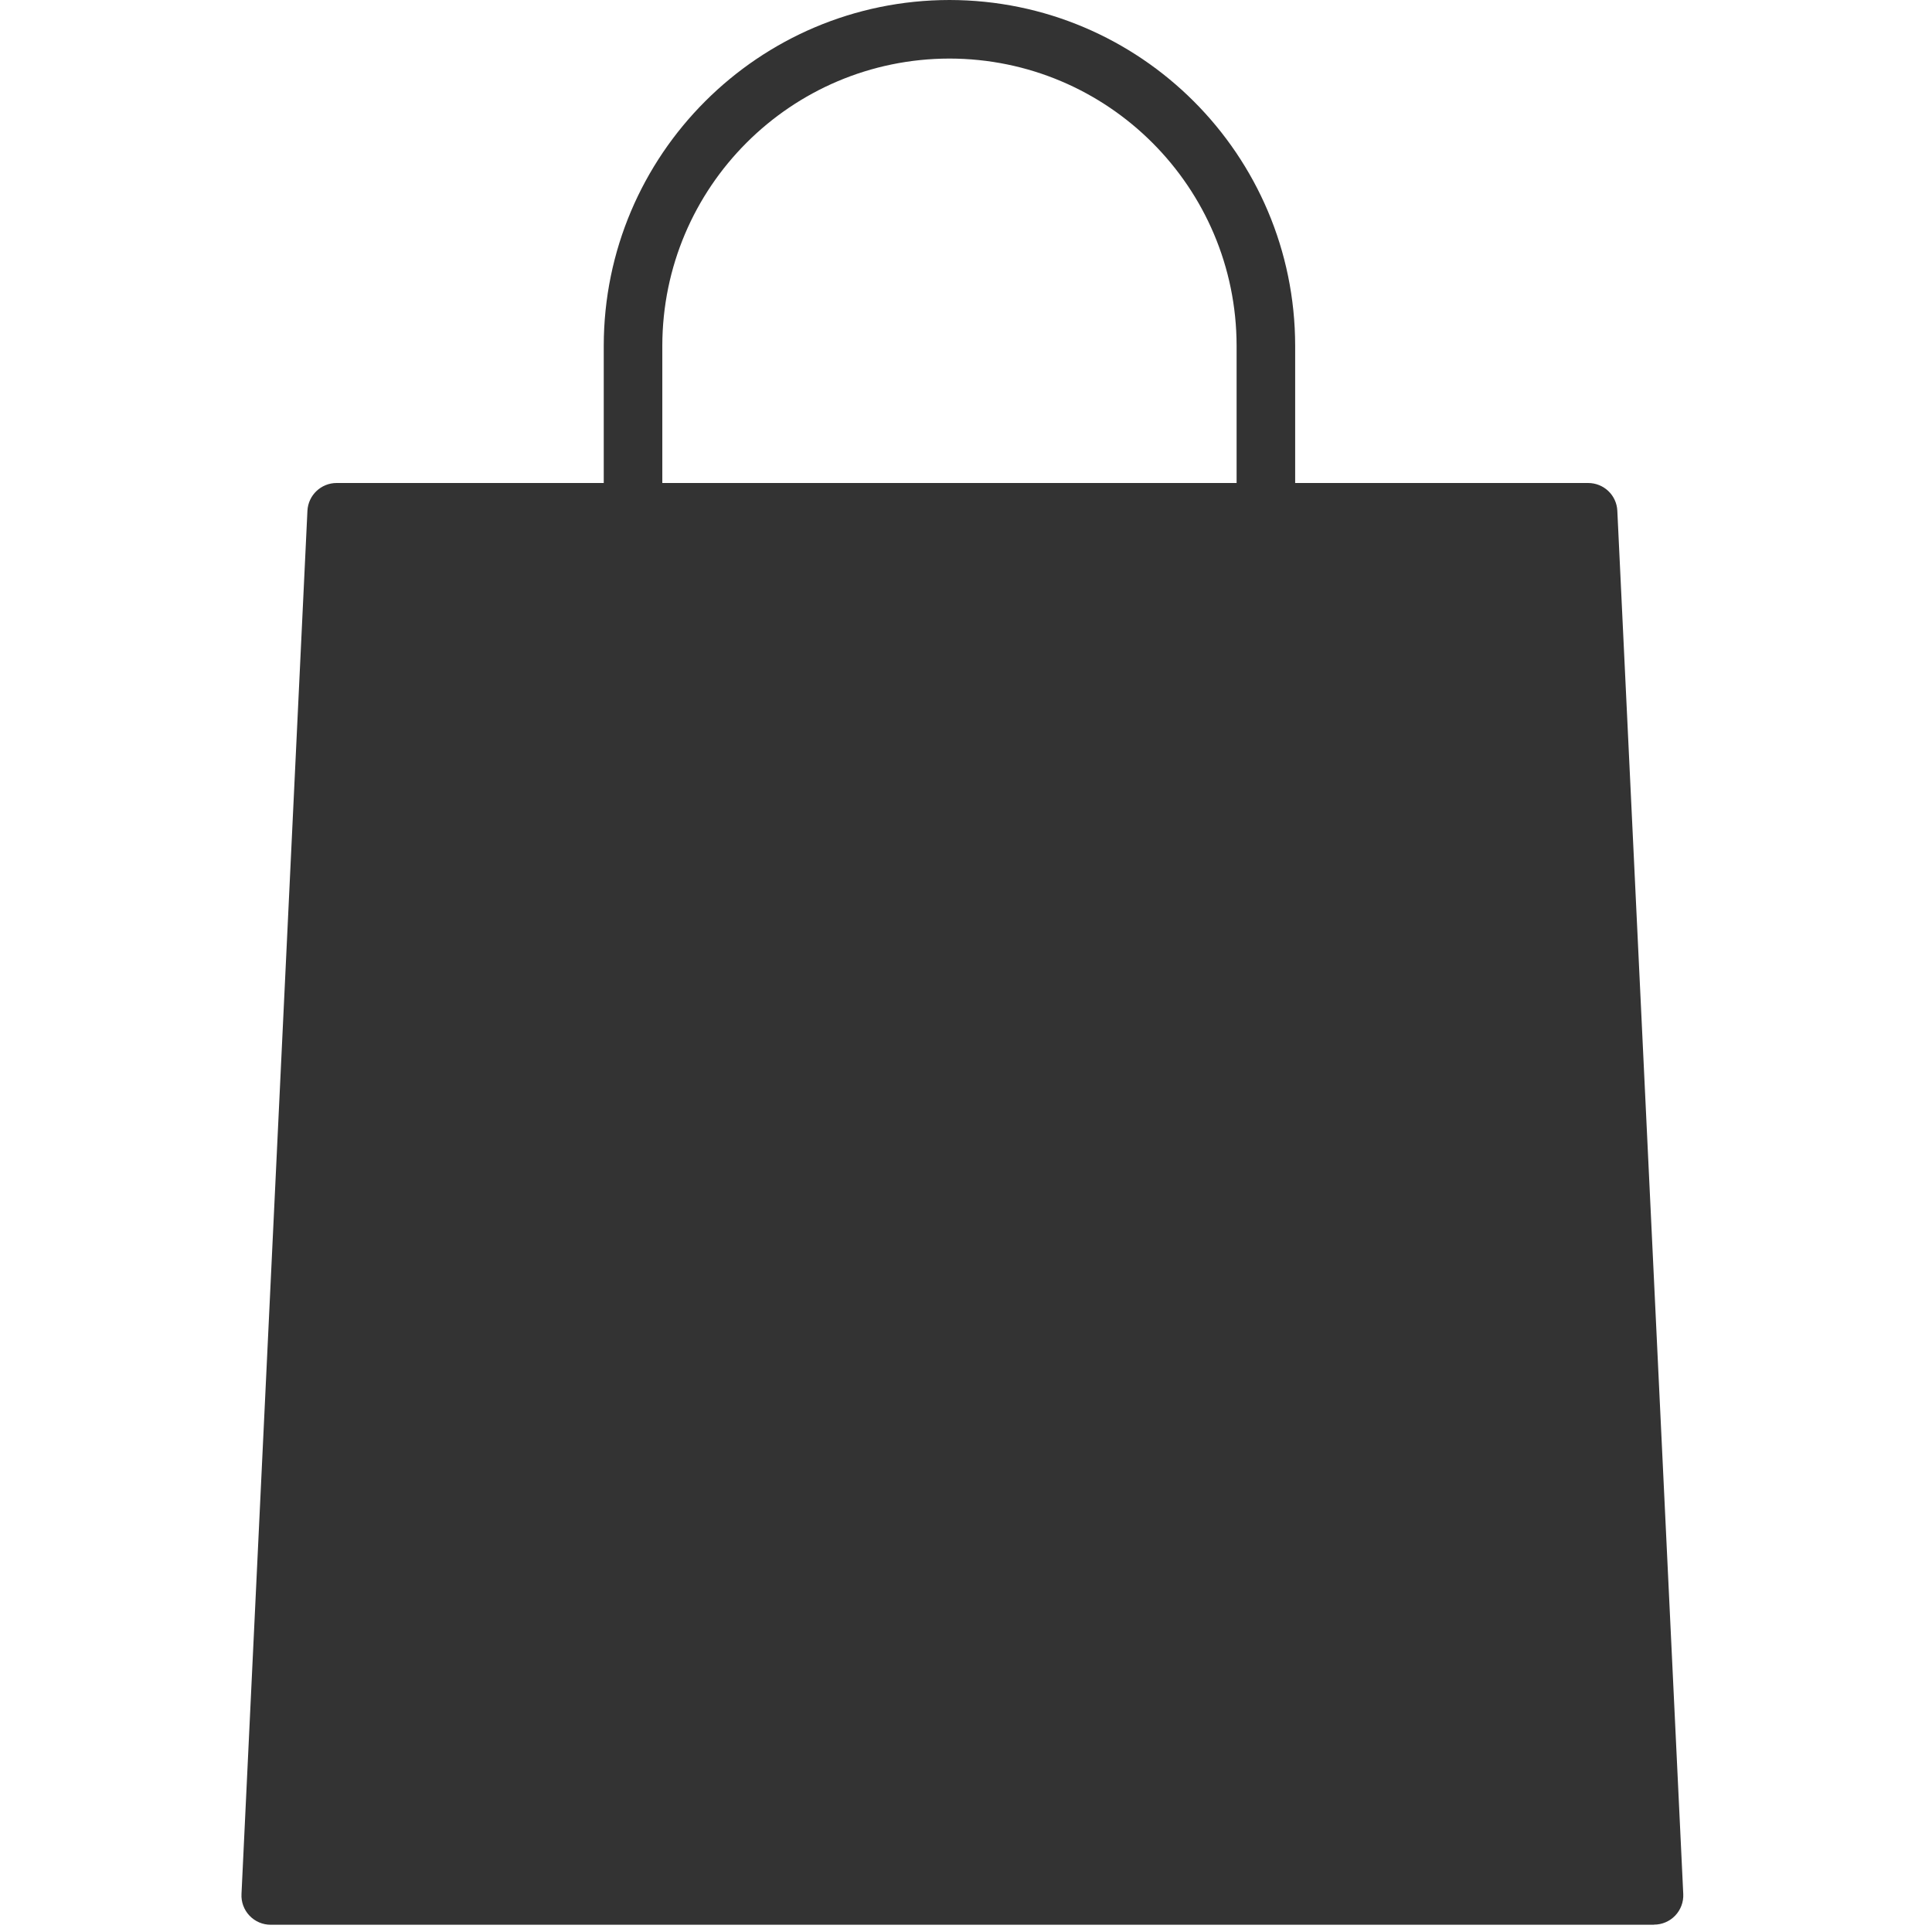
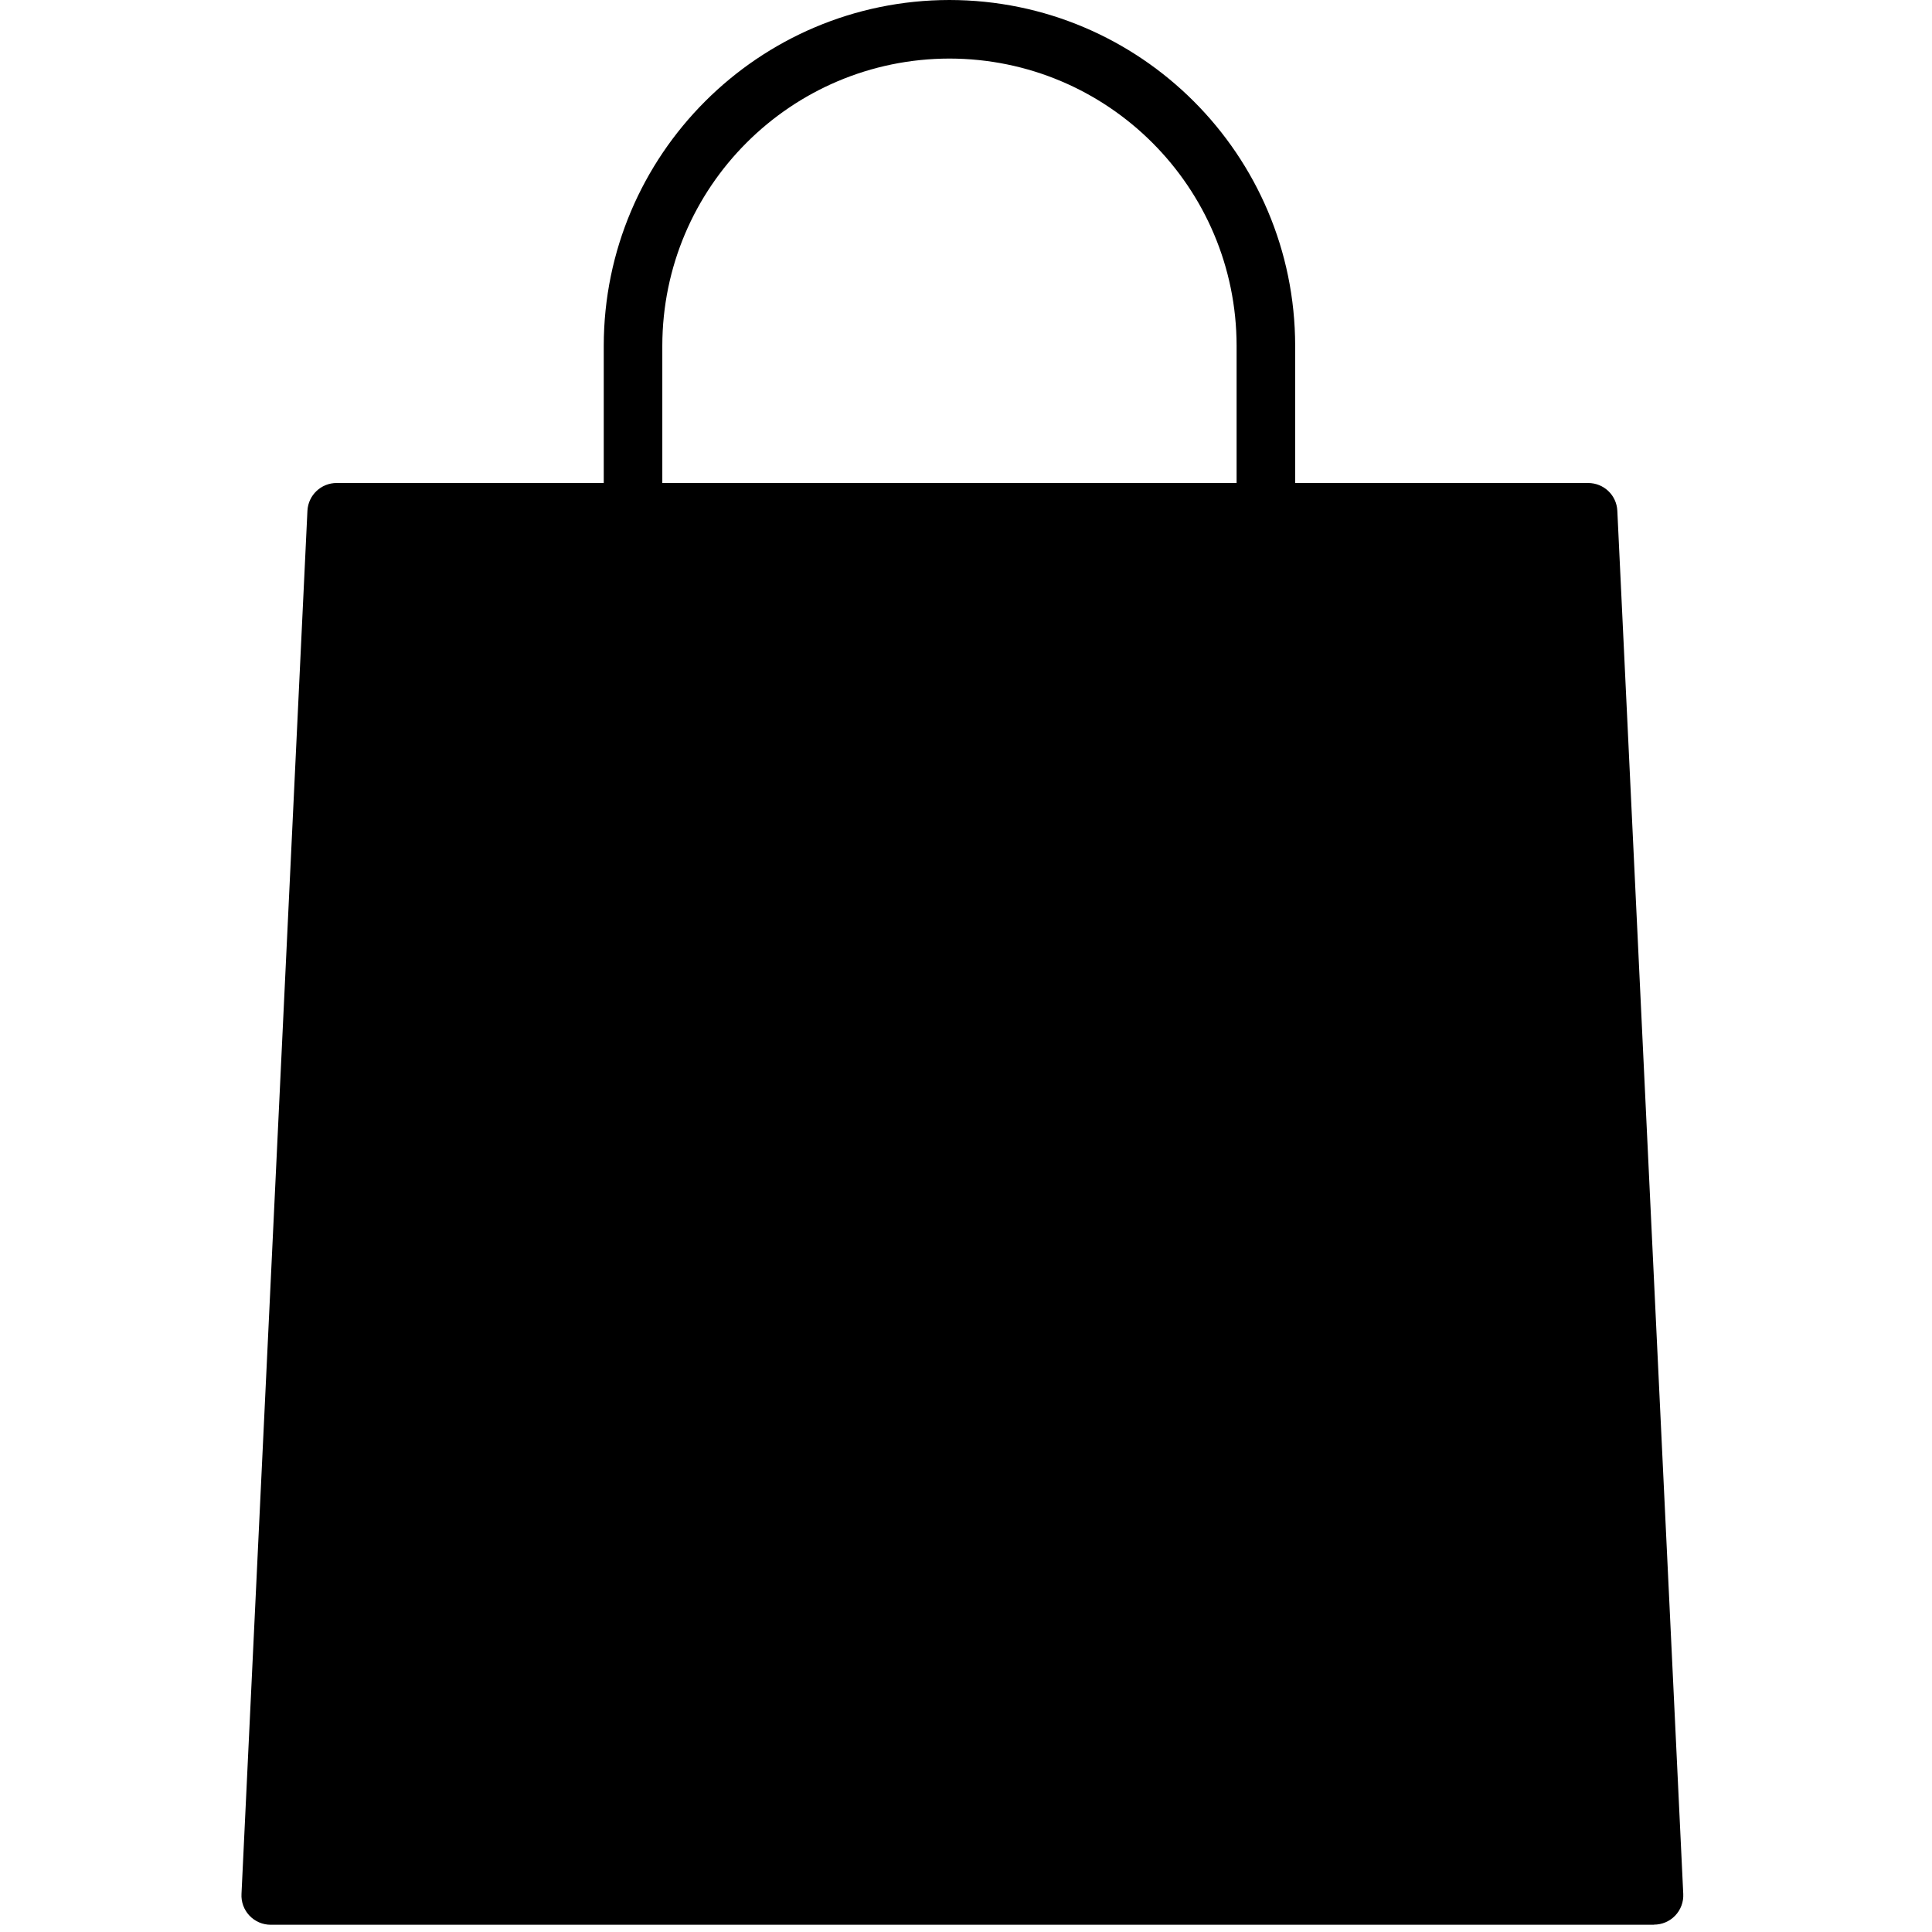
<svg xmlns="http://www.w3.org/2000/svg" width="16" height="16" viewBox="0 0 16 16">
-   <g fill="#333" fill-rule="evenodd">
+   <g fill="currentColor" fill-rule="evenodd">
    <path d="M13.697 15.94H2.243A.242.242 0 0 1 2 15.684L2.546 4.23A.242.242 0 0 1 2.788 4h10.364c.13 0 .236.101.242.23l.546 11.455a.242.242 0 0 1-.243.254z" />
    <path d="M10.484 5.515a.243.243 0 0 1-.243-.242v-2.41A2.381 2.381 0 0 0 7.863.485a2.381 2.381 0 0 0-2.378 2.378v2.41a.243.243 0 0 1-.485 0v-2.41A2.866 2.866 0 0 1 7.863 0a2.866 2.866 0 0 1 2.863 2.863v2.41a.242.242 0 0 1-.242.242z" />
  </g>
</svg>
